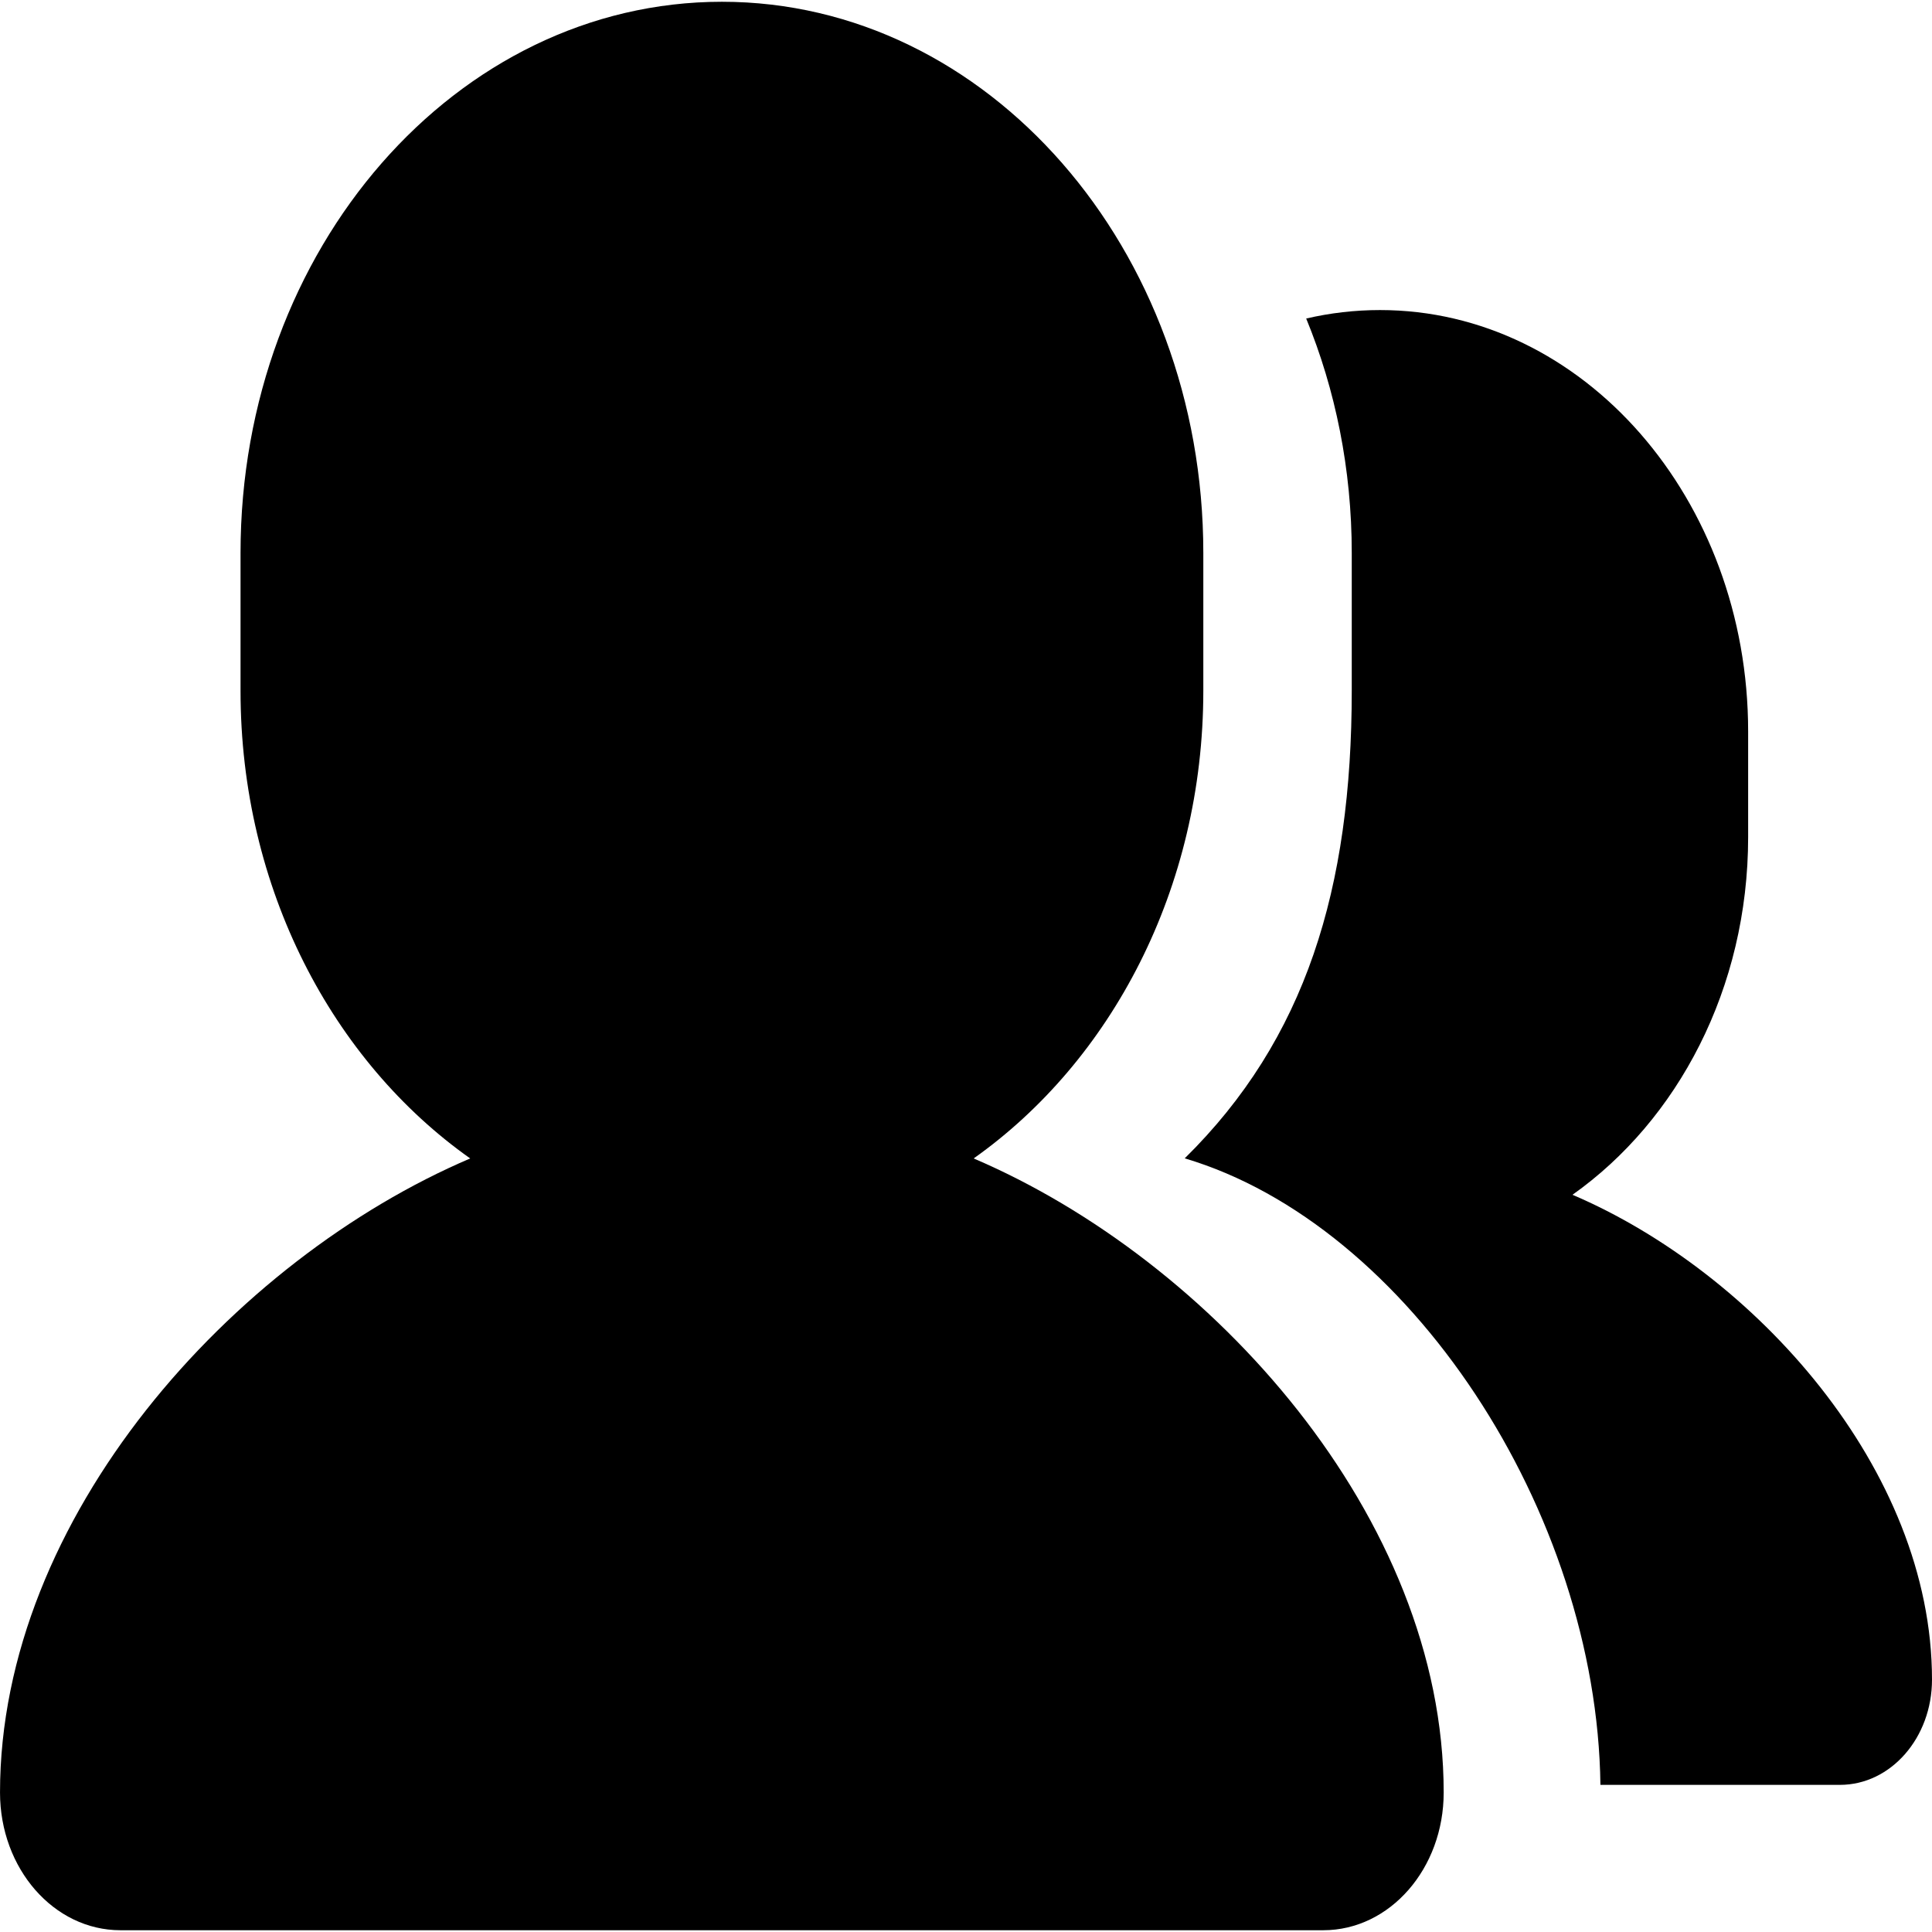
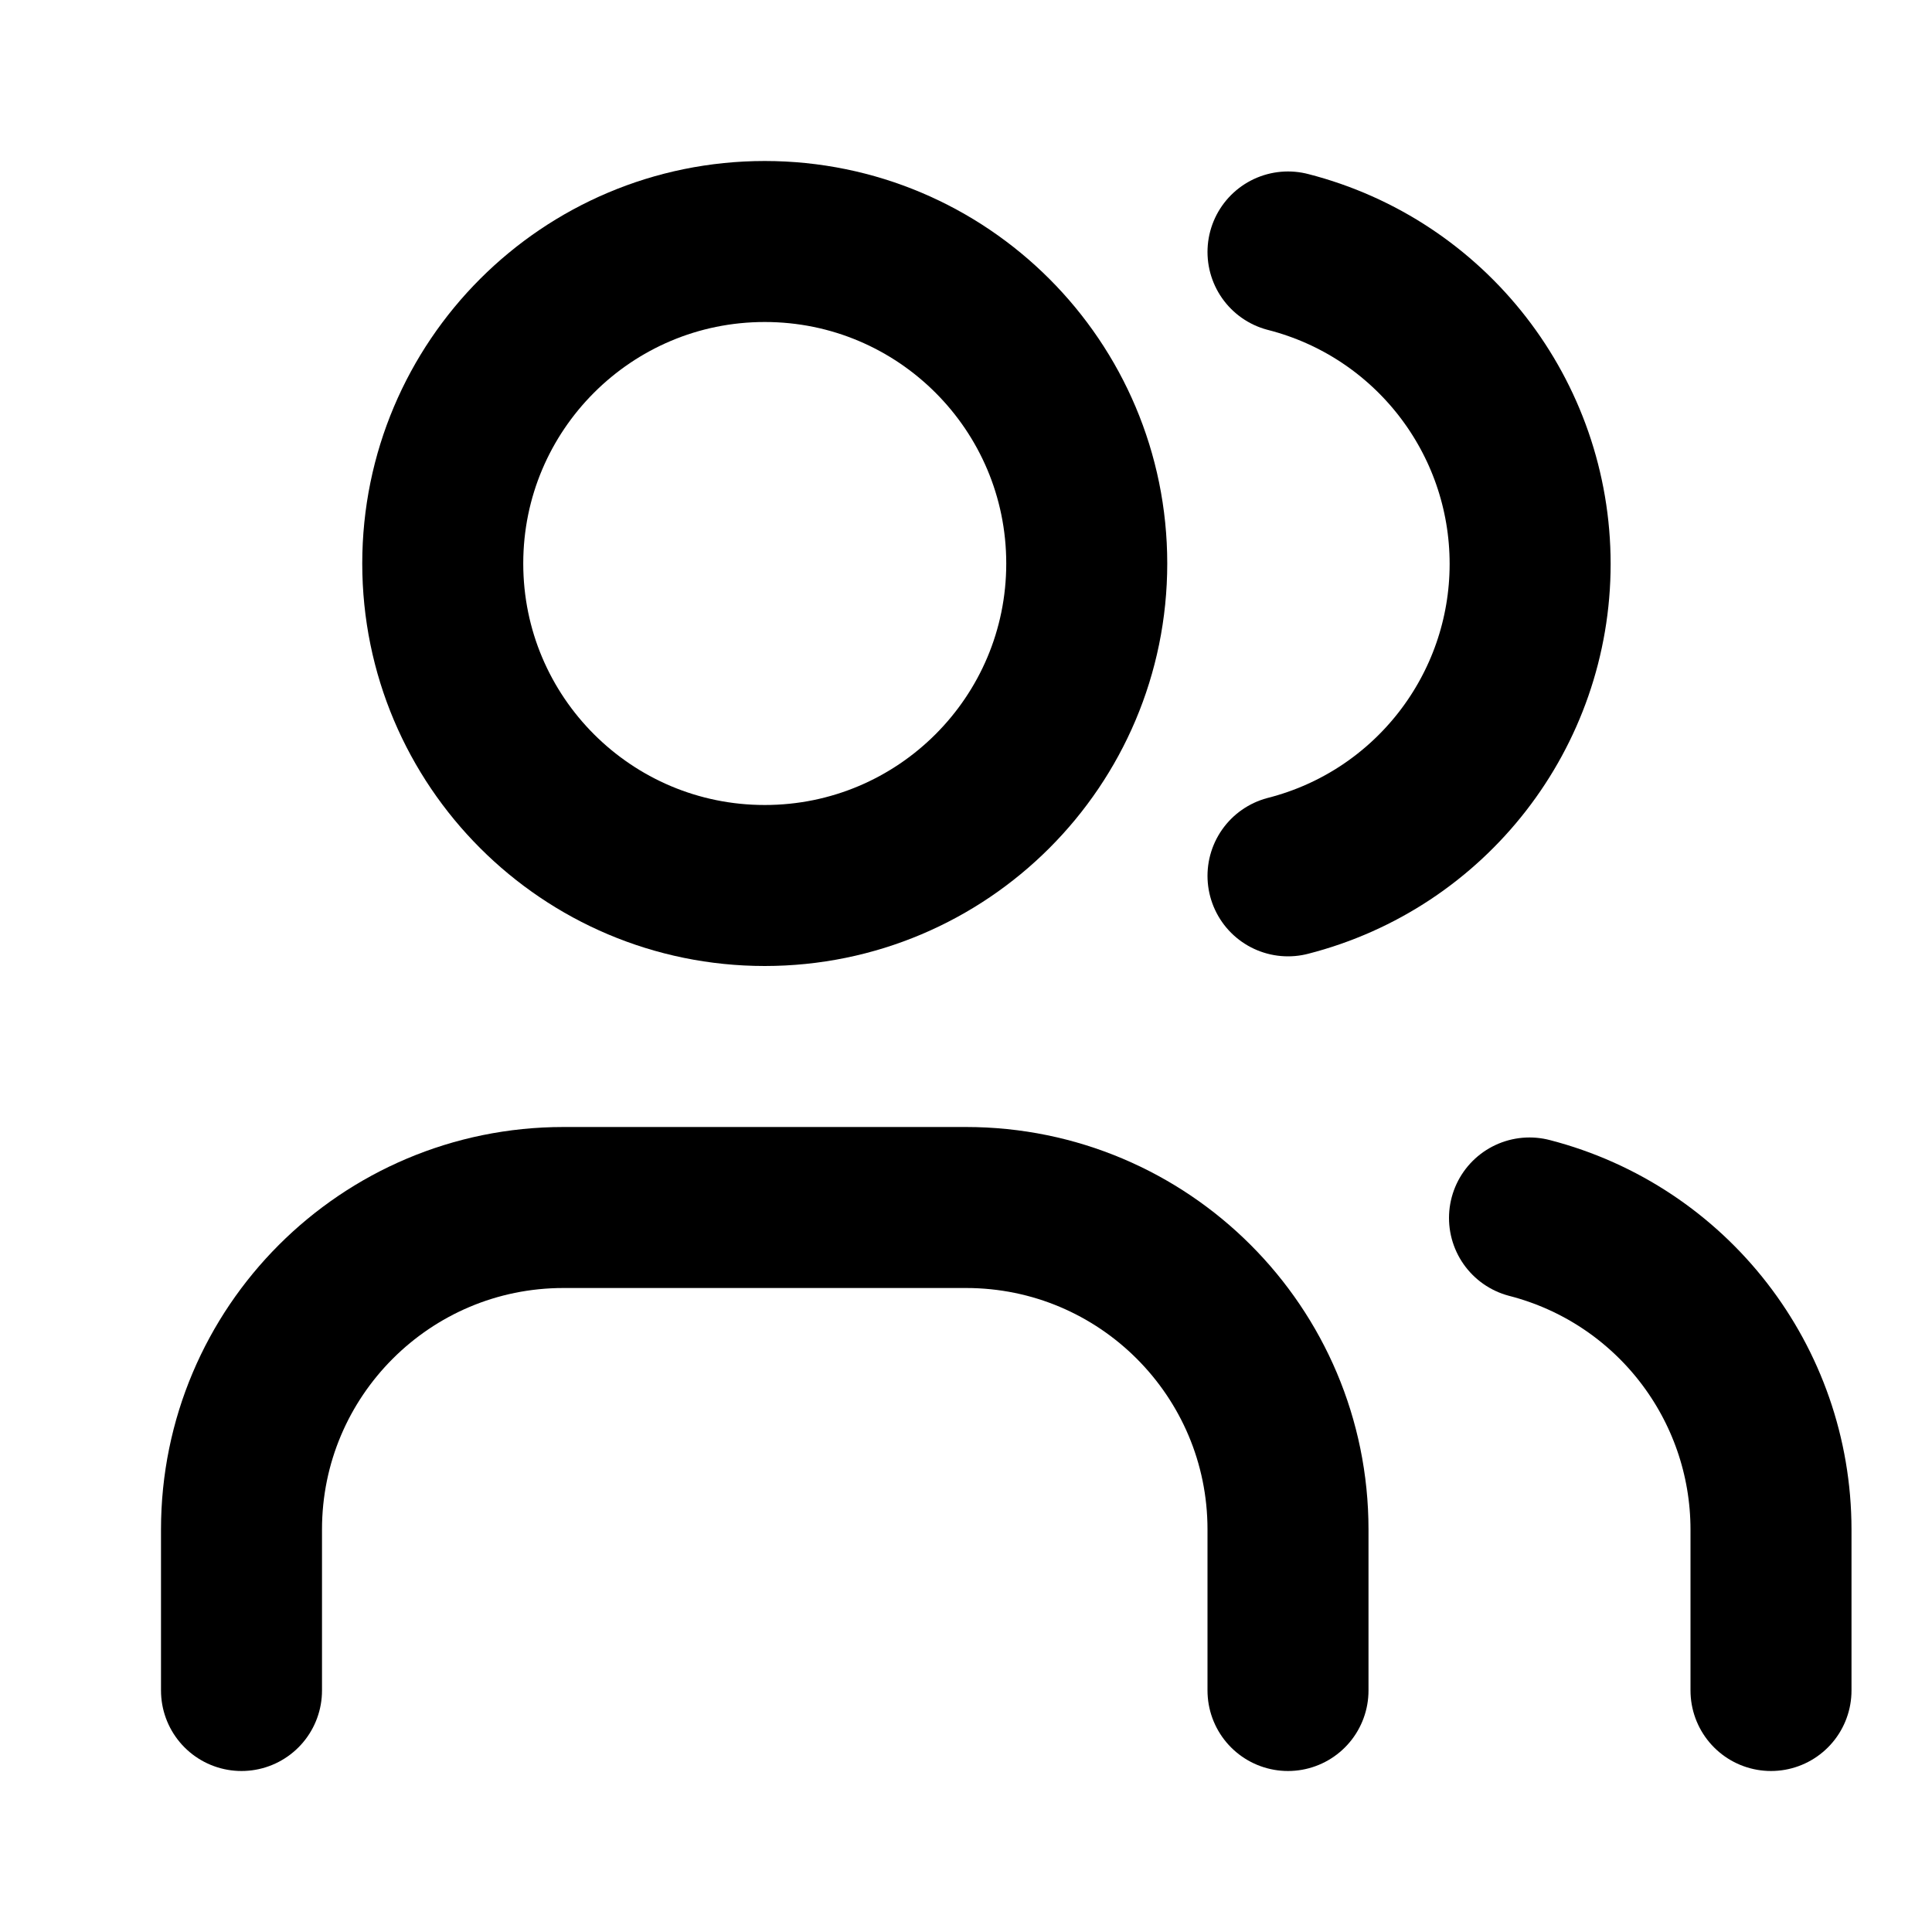
- <svg xmlns="http://www.w3.org/2000/svg" width="128" height="128">
-   <path d="M95.648 118.762c0 5.035-3.563 9.121-7.979 9.121H7.98c-4.416 0-7.979-4.086-7.979-9.121C0 100.519 15.408 83.47 31.152 76.75c-9.099-6.43-15.216-17.863-15.216-30.987v-9.128c0-20.16 14.293-36.518 31.893-36.518s31.894 16.358 31.894 36.518v9.122c0 13.137-6.123 24.556-15.216 30.993 15.738 6.726 31.141 23.769 31.141 42.012z" />
-   <path d="M106.032 118.252h15.867c3.376 0 6.101-3.125 6.101-6.972 0-13.957-11.787-26.984-23.819-32.123 6.955-4.919 11.638-13.66 11.638-23.704v-6.985c0-15.416-10.928-27.926-24.39-27.926-1.674 0-3.306.193-4.89.561 1.936 4.713 3.018 9.974 3.018 15.526v9.121c0 13.137-3.056 23.111-11.066 30.993 14.842 4.41 27.312 23.42 27.541 41.509z" />
+ <svg xmlns="http://www.w3.org/2000/svg" viewBox="0 0 24 24">
+   <path d="M16 21v-2a4 4 0 0 0-4-4H7a4 4 0 0 0-4 4v2" fill="none" stroke="currentColor" stroke-width="2" stroke-linecap="round" />
+   <circle cx="9.5" cy="7" r="4" fill="none" stroke="currentColor" stroke-width="2" />
+   <path d="M22 21v-2a4 4 0 0 0-3-3.87M16 3.13a4 4 0 0 1 0 7.75" fill="none" stroke="currentColor" stroke-width="2" stroke-linecap="round" />
</svg>
